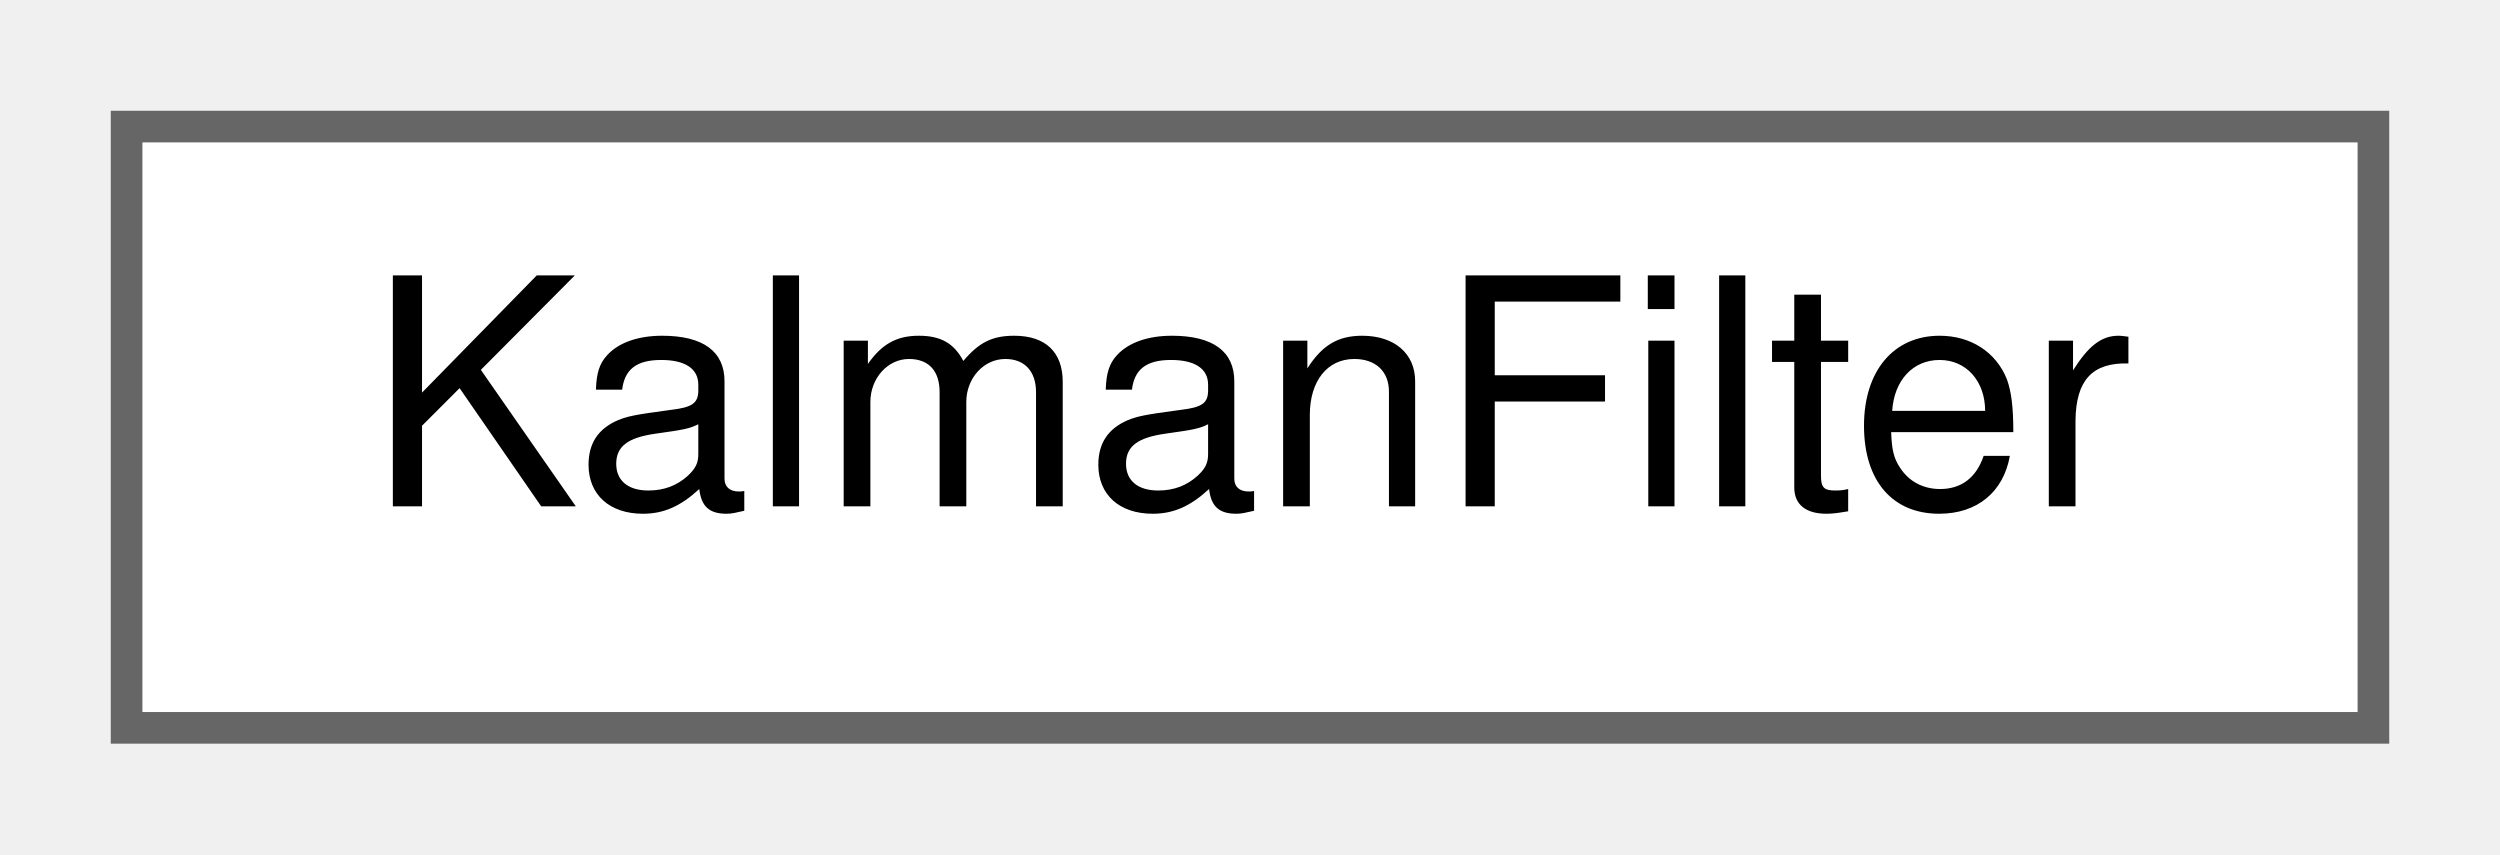
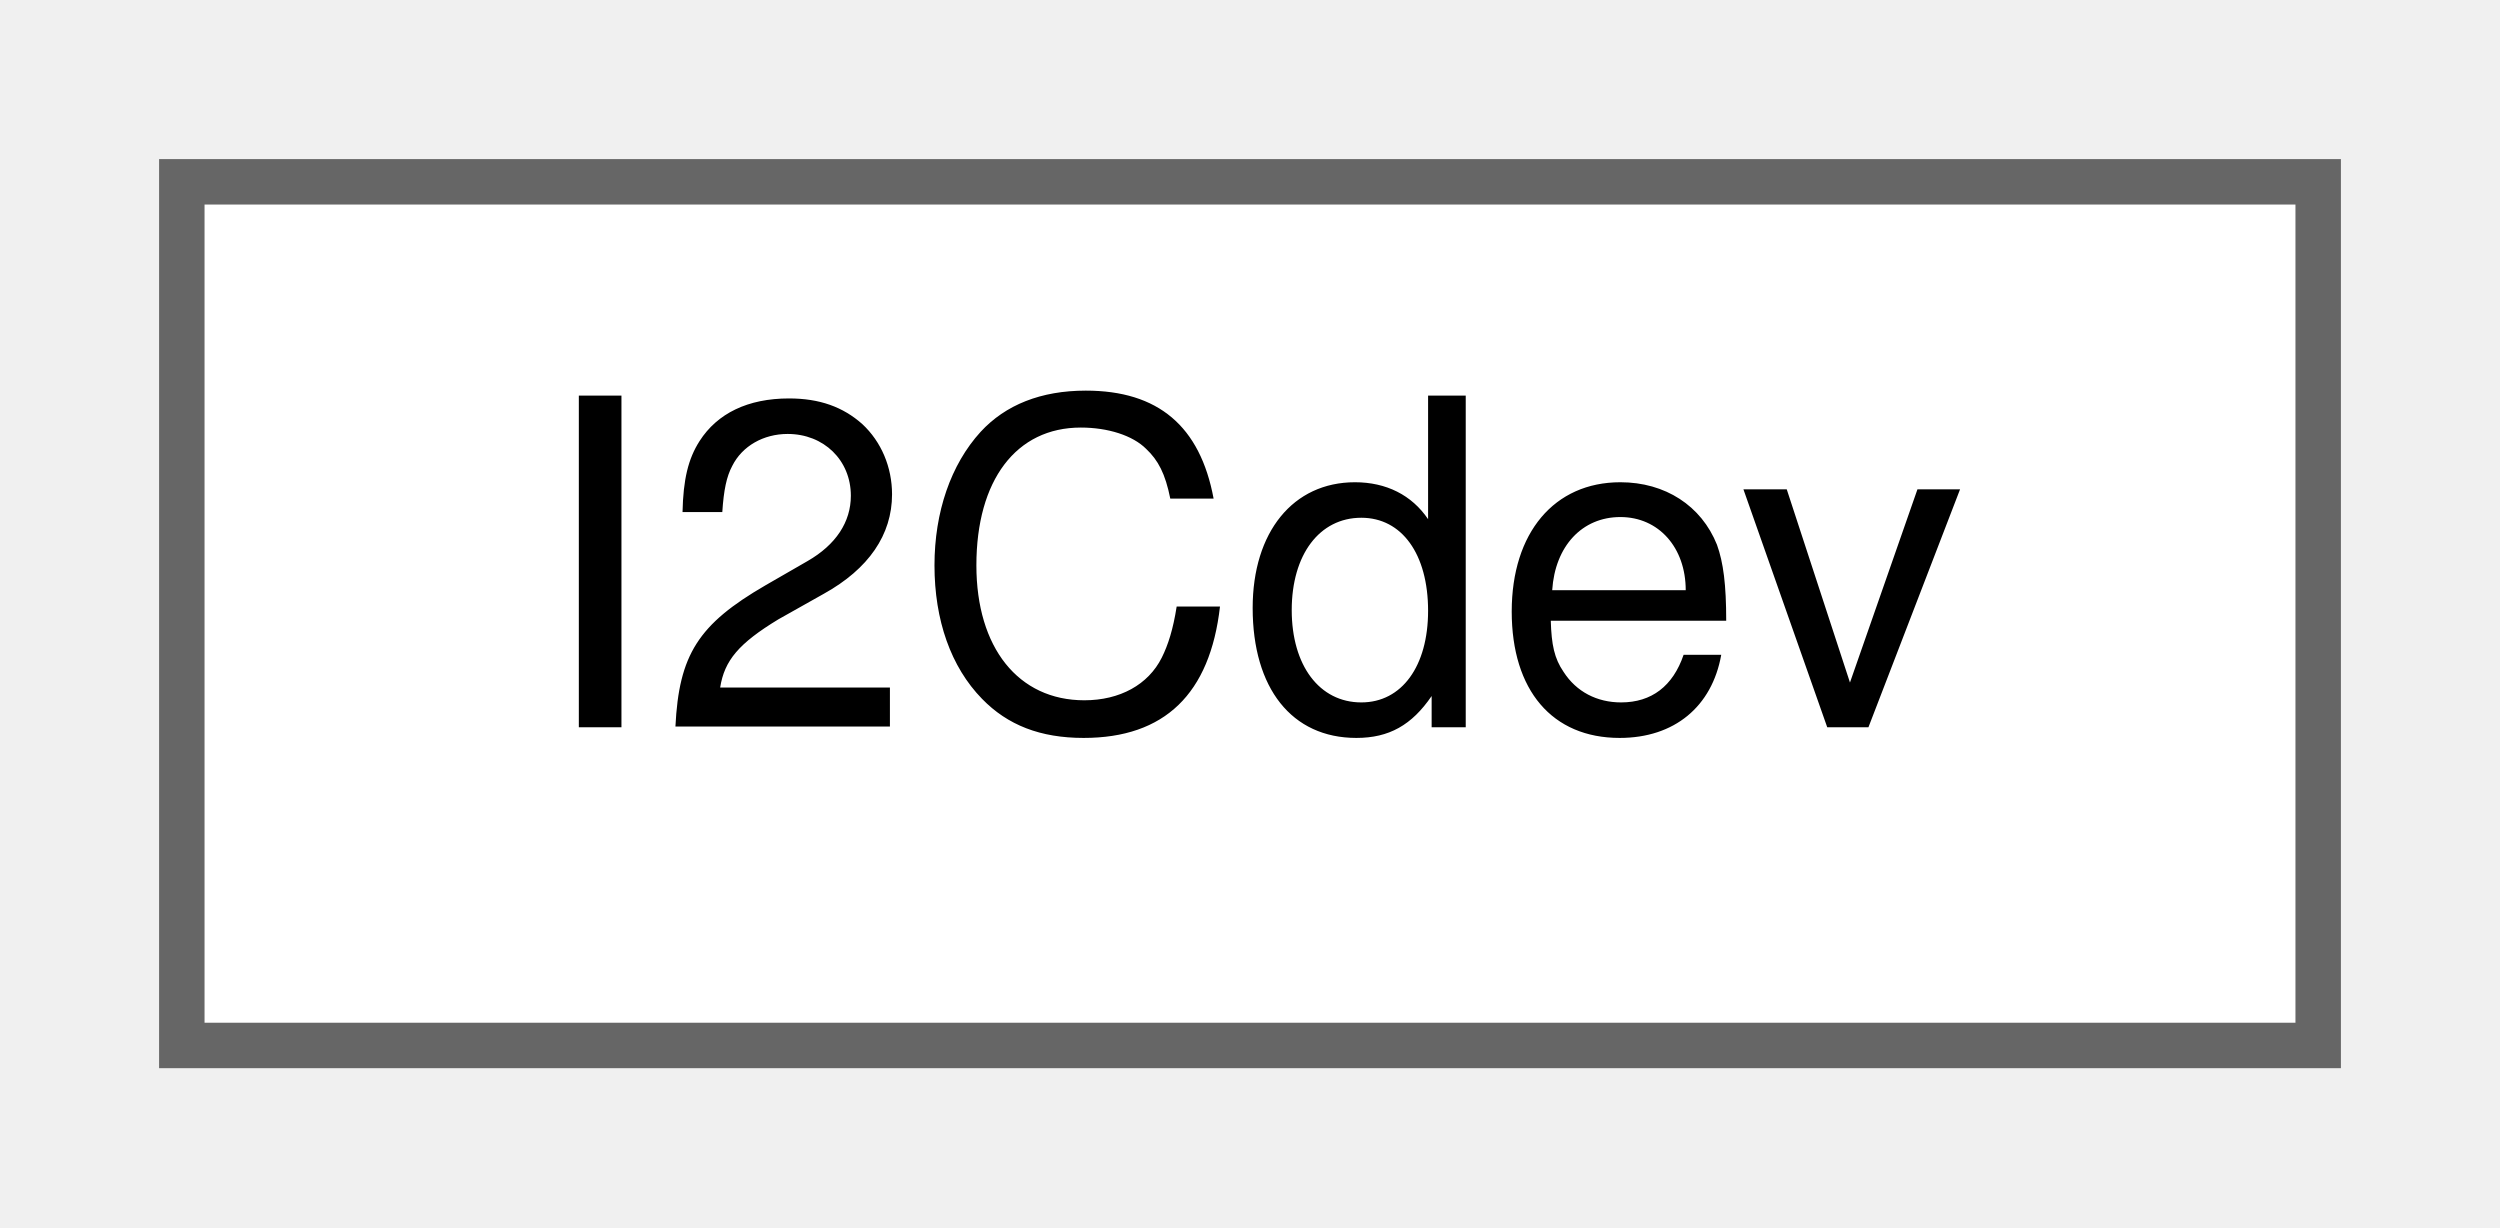
- <svg xmlns="http://www.w3.org/2000/svg" xmlns:xlink="http://www.w3.org/1999/xlink" width="79pt" height="27pt" viewBox="0.00 0.00 79.00 27.00">
+ <svg xmlns="http://www.w3.org/2000/svg" xmlns:xlink="http://www.w3.org/1999/xlink" width="55pt" height="27pt" viewBox="0.00 0.00 55.00 27.00">
  <g id="graph0" class="graph" transform="scale(1 1) rotate(0) translate(4 23)">
    <g id="node1" class="node">
      <g id="a_node1">
-         <a xlink:href="classKalmanFilter.html" target="_top" xlink:title=" ">
-           <polygon fill="white" stroke="#666666" points="71,-19 0,-19 0,0 71,0 71,-19" />
-           <text text-anchor="middle" x="35.5" y="-7" font-family="Helvetica,sans-Serif" font-size="10.00">KalmanFilter</text>
+         <a xlink:href="classI2Cdev.html" target="_top" xlink:title=" ">
+           <polygon fill="white" stroke="#666666" points="47,-19 0,-19 0,0 47,0 47,-19" />
+           <text text-anchor="middle" x="23.5" y="-7" font-family="Helvetica,sans-Serif" font-size="10.00">I2Cdev</text>
        </a>
      </g>
    </g>
  </g>
</svg>
